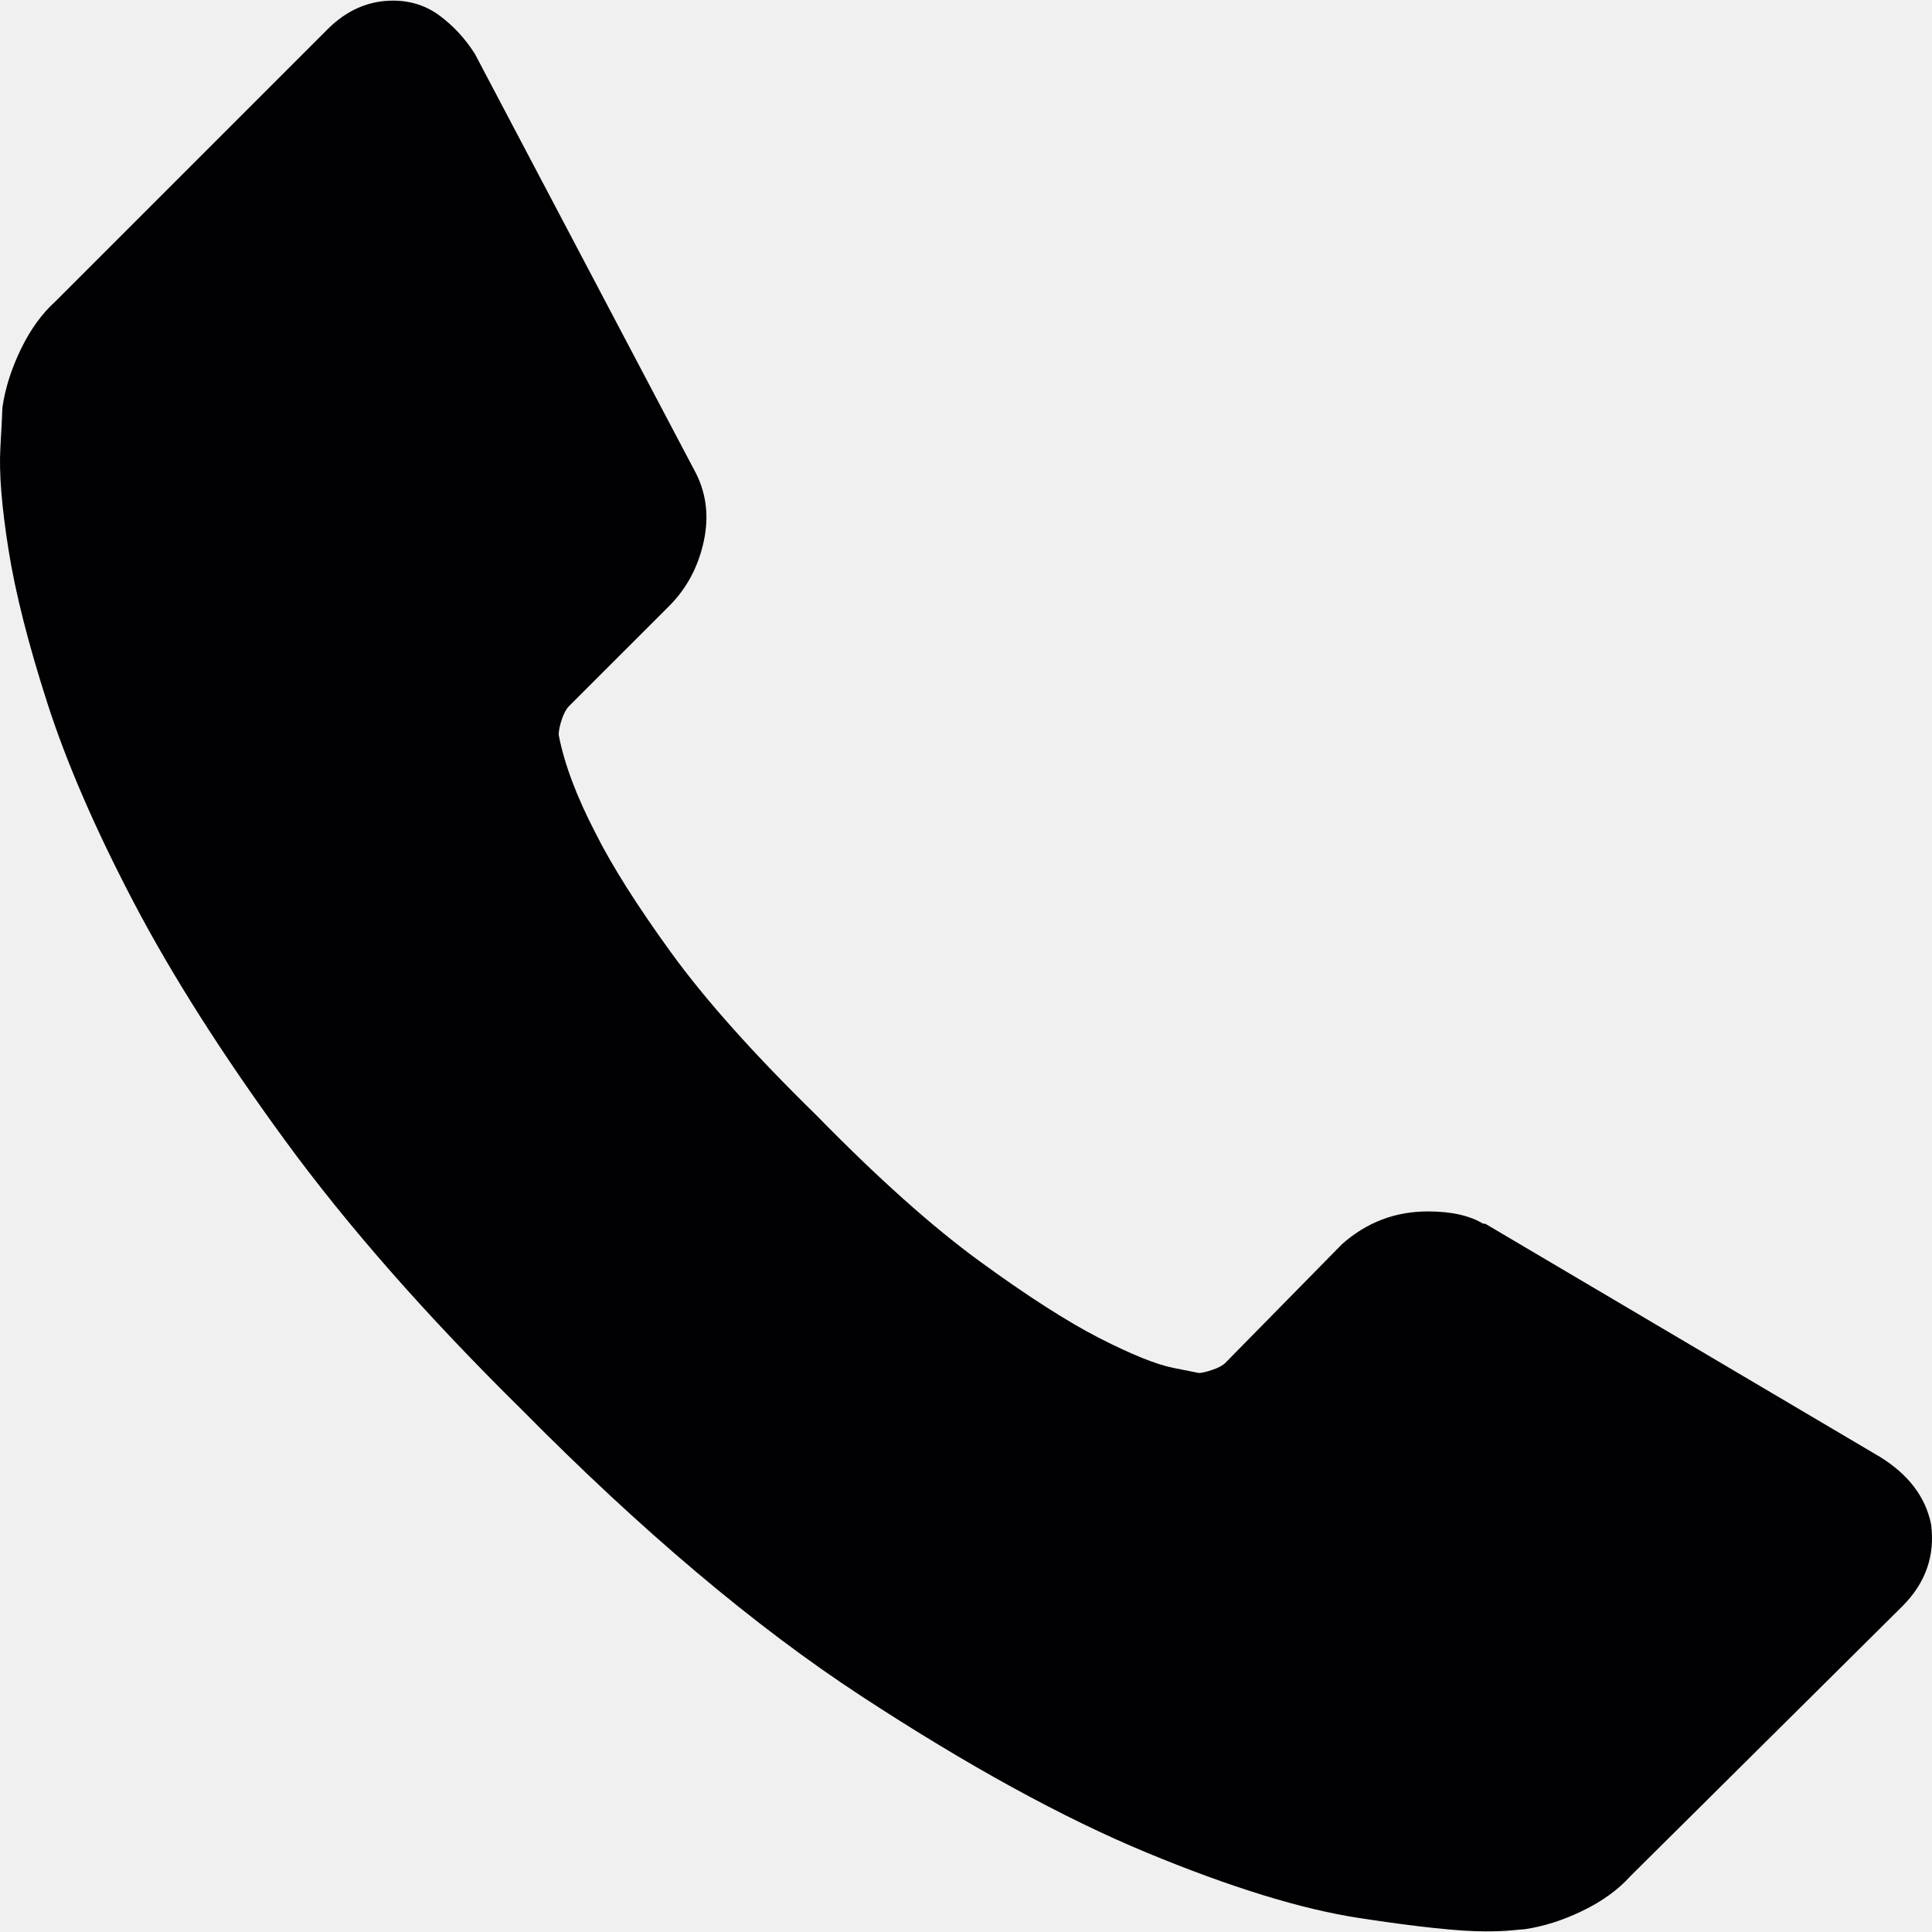
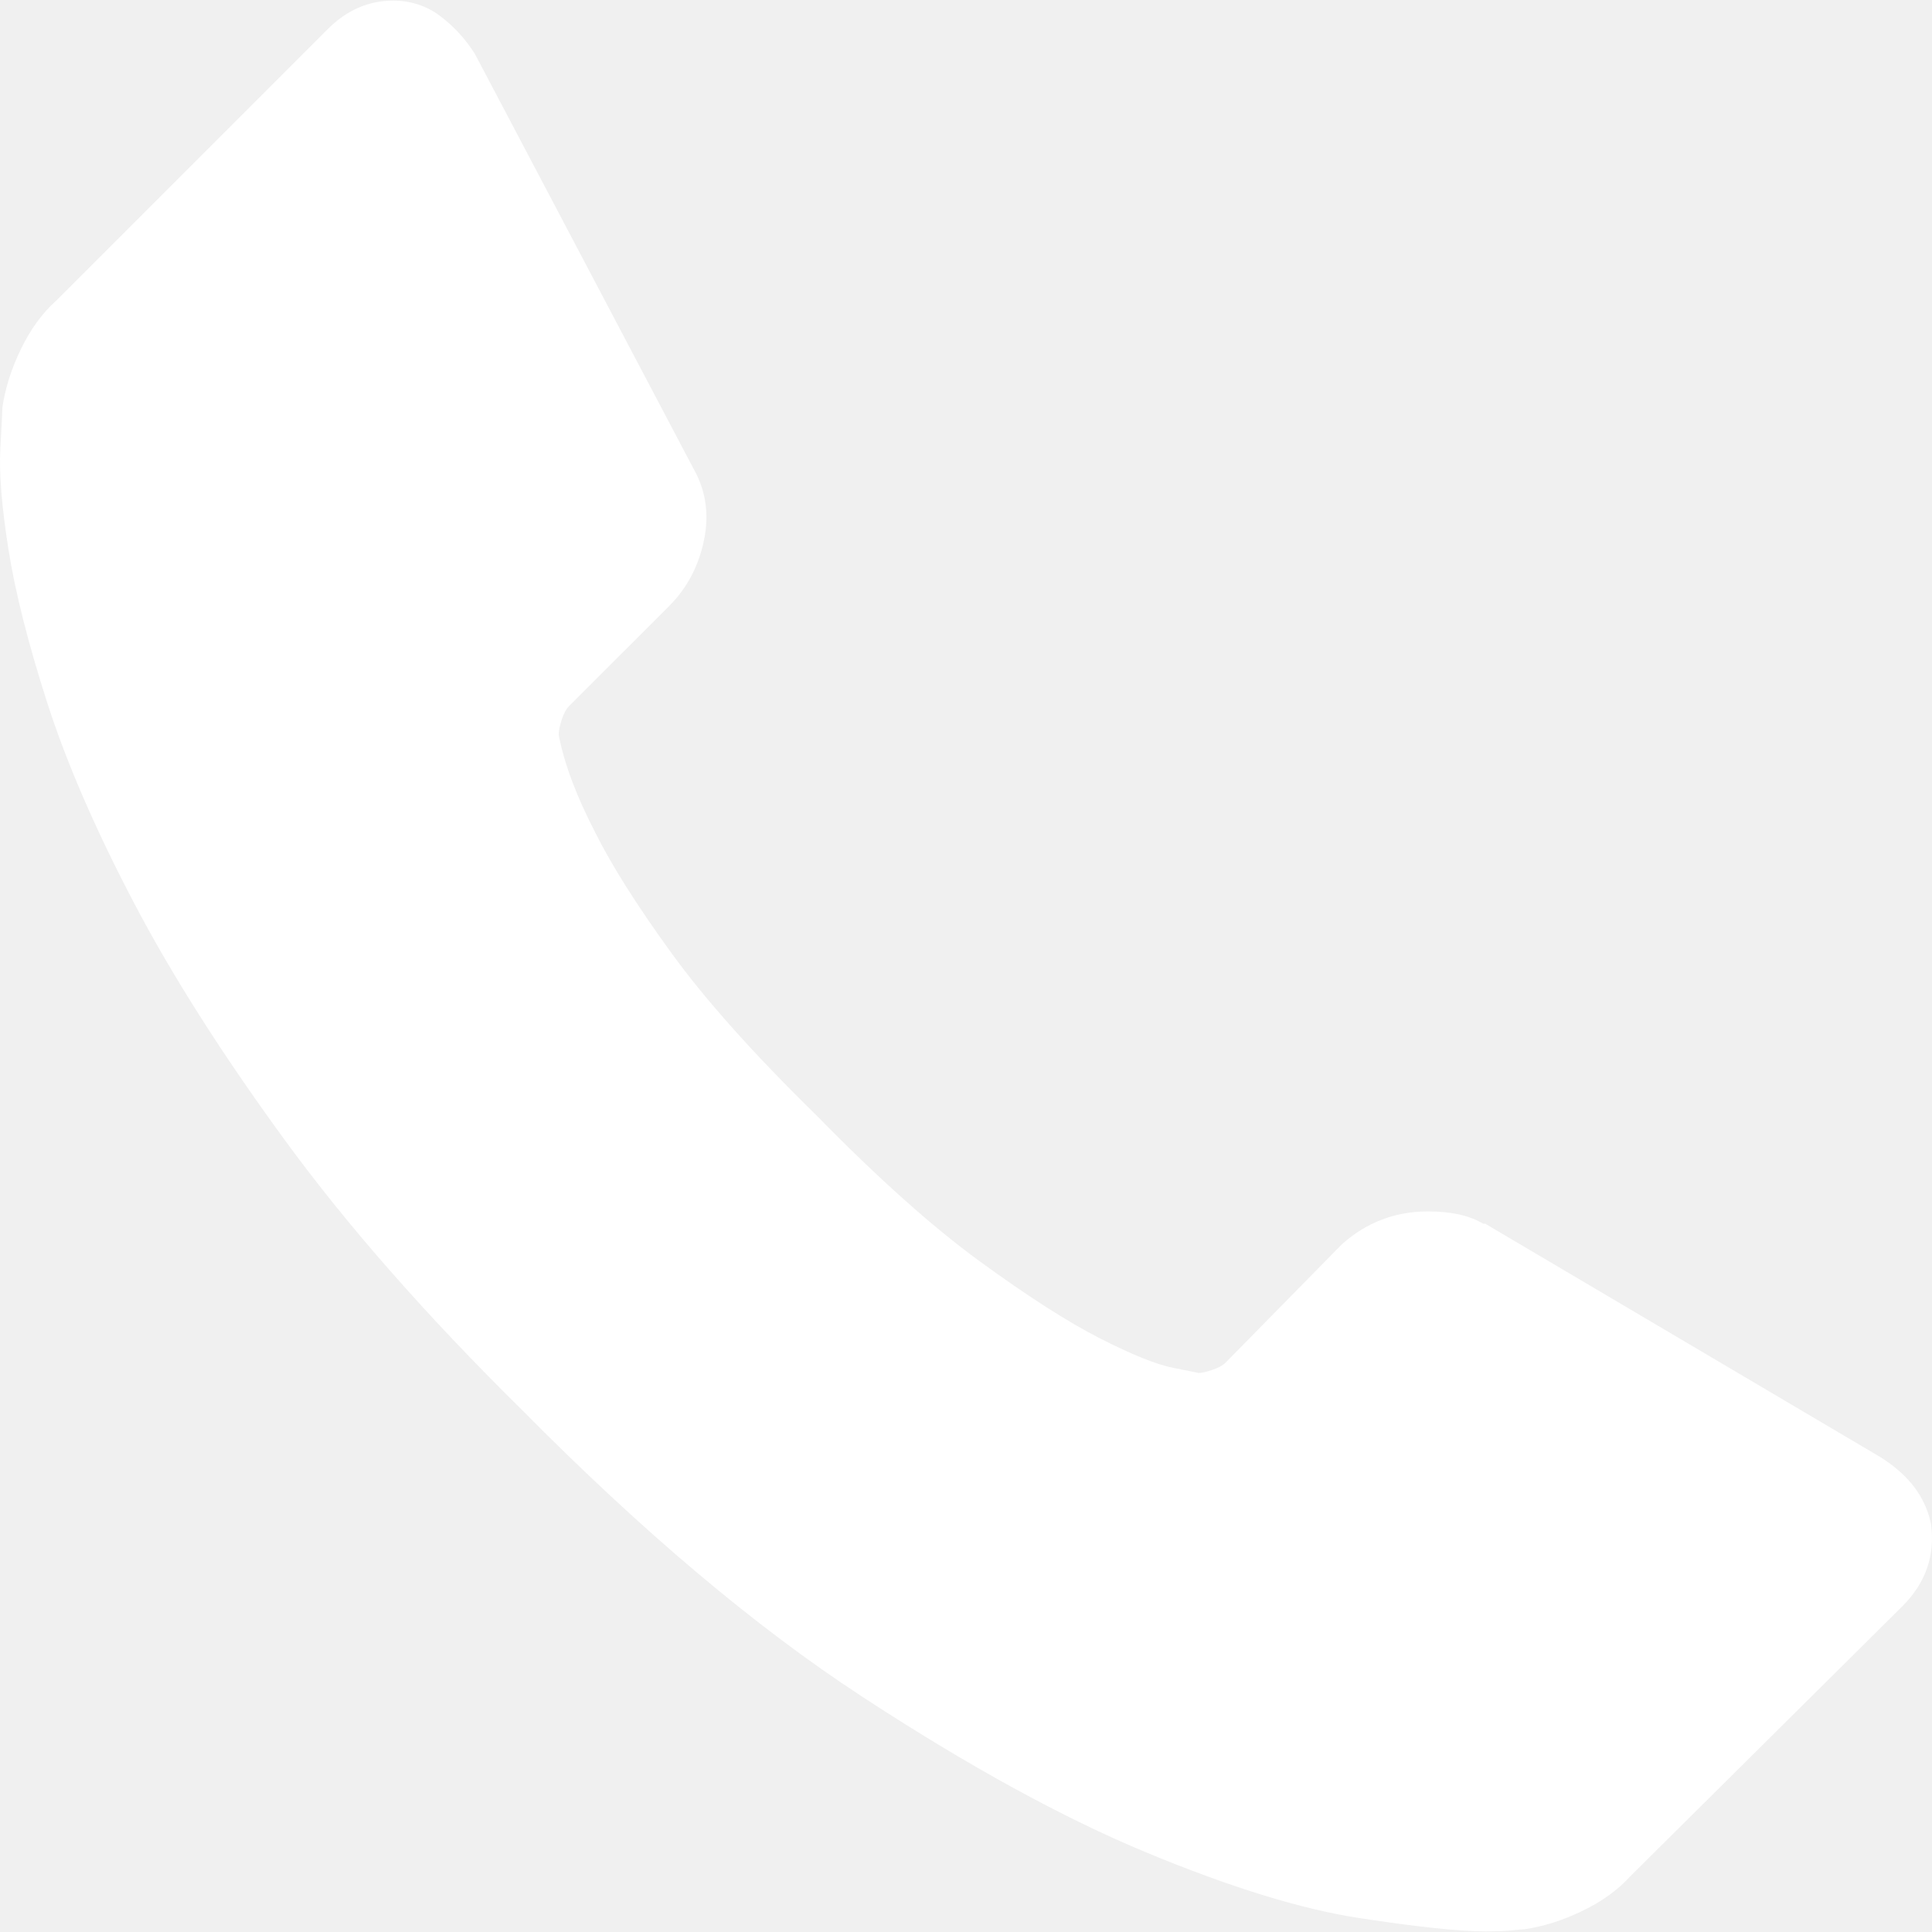
- <svg xmlns="http://www.w3.org/2000/svg" version="1.1" id="Capa_1" x="0px" y="0px" viewBox="0 0 578.106 578.106" style="enable-background:new 0 0 578.106 578.106;" xml:space="preserve">
+ <svg xmlns="http://www.w3.org/2000/svg" version="1.1" id="Capa_1" x="0px" y="0px" viewBox="0 0 578.106 578.106" style="enable-background:new 0 0 578.106 578.106;" xml:space="preserve" width="512px" height="512px">
  <g>
    <g>
-       <path style="fill:#010002;" d="M577.83,456.128c1.225,9.385-1.635,17.545-8.568,24.48l-81.396,80.781    c-3.672,4.08-8.465,7.551-14.381,10.404c-5.916,2.857-11.729,4.693-17.439,5.508c-0.408,0-1.635,0.105-3.676,0.309    c-2.037,0.203-4.689,0.307-7.953,0.307c-7.754,0-20.301-1.326-37.641-3.979s-38.555-9.182-63.645-19.584    c-25.096-10.404-53.553-26.012-85.376-46.818c-31.823-20.805-65.688-49.367-101.592-85.68    c-28.56-28.152-52.224-55.08-70.992-80.783c-18.768-25.705-33.864-49.471-45.288-71.299    c-11.425-21.828-19.993-41.616-25.705-59.364S4.59,177.362,2.55,164.51s-2.856-22.95-2.448-30.294    c0.408-7.344,0.612-11.424,0.612-12.24c0.816-5.712,2.652-11.526,5.508-17.442s6.324-10.71,10.404-14.382L98.022,8.756    c5.712-5.712,12.24-8.568,19.584-8.568c5.304,0,9.996,1.53,14.076,4.59s7.548,6.834,10.404,11.322l65.484,124.236    c3.672,6.528,4.692,13.668,3.06,21.42c-1.632,7.752-5.1,14.28-10.404,19.584l-29.988,29.988c-0.816,0.816-1.53,2.142-2.142,3.978    s-0.918,3.366-0.918,4.59c1.632,8.568,5.304,18.36,11.016,29.376c4.896,9.792,12.444,21.726,22.644,35.802    s24.684,30.293,43.452,48.653c18.36,18.77,34.68,33.354,48.96,43.76c14.277,10.4,26.215,18.053,35.803,22.949    c9.588,4.896,16.932,7.854,22.031,8.871l7.648,1.531c0.816,0,2.145-0.307,3.979-0.918c1.836-0.613,3.162-1.326,3.979-2.143    l34.883-35.496c7.348-6.527,15.912-9.791,25.705-9.791c6.938,0,12.443,1.223,16.523,3.672h0.611l118.115,69.768    C571.098,441.238,576.197,447.968,577.83,456.128z" />
+       <path d="M577.83,456.128c1.225,9.385-1.635,17.545-8.568,24.48l-81.396,80.781    c-3.672,4.08-8.465,7.551-14.381,10.404c-5.916,2.857-11.729,4.693-17.439,5.508c-0.408,0-1.635,0.105-3.676,0.309    c-2.037,0.203-4.689,0.307-7.953,0.307c-7.754,0-20.301-1.326-37.641-3.979s-38.555-9.182-63.645-19.584    c-25.096-10.404-53.553-26.012-85.376-46.818c-31.823-20.805-65.688-49.367-101.592-85.68    c-28.56-28.152-52.224-55.08-70.992-80.783c-18.768-25.705-33.864-49.471-45.288-71.299    c-11.425-21.828-19.993-41.616-25.705-59.364S4.59,177.362,2.55,164.51s-2.856-22.95-2.448-30.294    c0.408-7.344,0.612-11.424,0.612-12.24c0.816-5.712,2.652-11.526,5.508-17.442s6.324-10.71,10.404-14.382L98.022,8.756    c5.712-5.712,12.24-8.568,19.584-8.568c5.304,0,9.996,1.53,14.076,4.59s7.548,6.834,10.404,11.322l65.484,124.236    c3.672,6.528,4.692,13.668,3.06,21.42c-1.632,7.752-5.1,14.28-10.404,19.584l-29.988,29.988c-0.816,0.816-1.53,2.142-2.142,3.978    s-0.918,3.366-0.918,4.59c1.632,8.568,5.304,18.36,11.016,29.376c4.896,9.792,12.444,21.726,22.644,35.802    s24.684,30.293,43.452,48.653c18.36,18.77,34.68,33.354,48.96,43.76c14.277,10.4,26.215,18.053,35.803,22.949    c9.588,4.896,16.932,7.854,22.031,8.871l7.648,1.531c0.816,0,2.145-0.307,3.979-0.918c1.836-0.613,3.162-1.326,3.979-2.143    l34.883-35.496c7.348-6.527,15.912-9.791,25.705-9.791c6.938,0,12.443,1.223,16.523,3.672h0.611l118.115,69.768    C571.098,441.238,576.197,447.968,577.83,456.128z" fill="#FFFFFF" />
    </g>
  </g>
  <g>
</g>
  <g>
</g>
  <g>
</g>
  <g>
</g>
  <g>
</g>
  <g>
</g>
  <g>
</g>
  <g>
</g>
  <g>
</g>
  <g>
</g>
  <g>
</g>
  <g>
</g>
  <g>
</g>
  <g>
</g>
  <g>
</g>
</svg>
